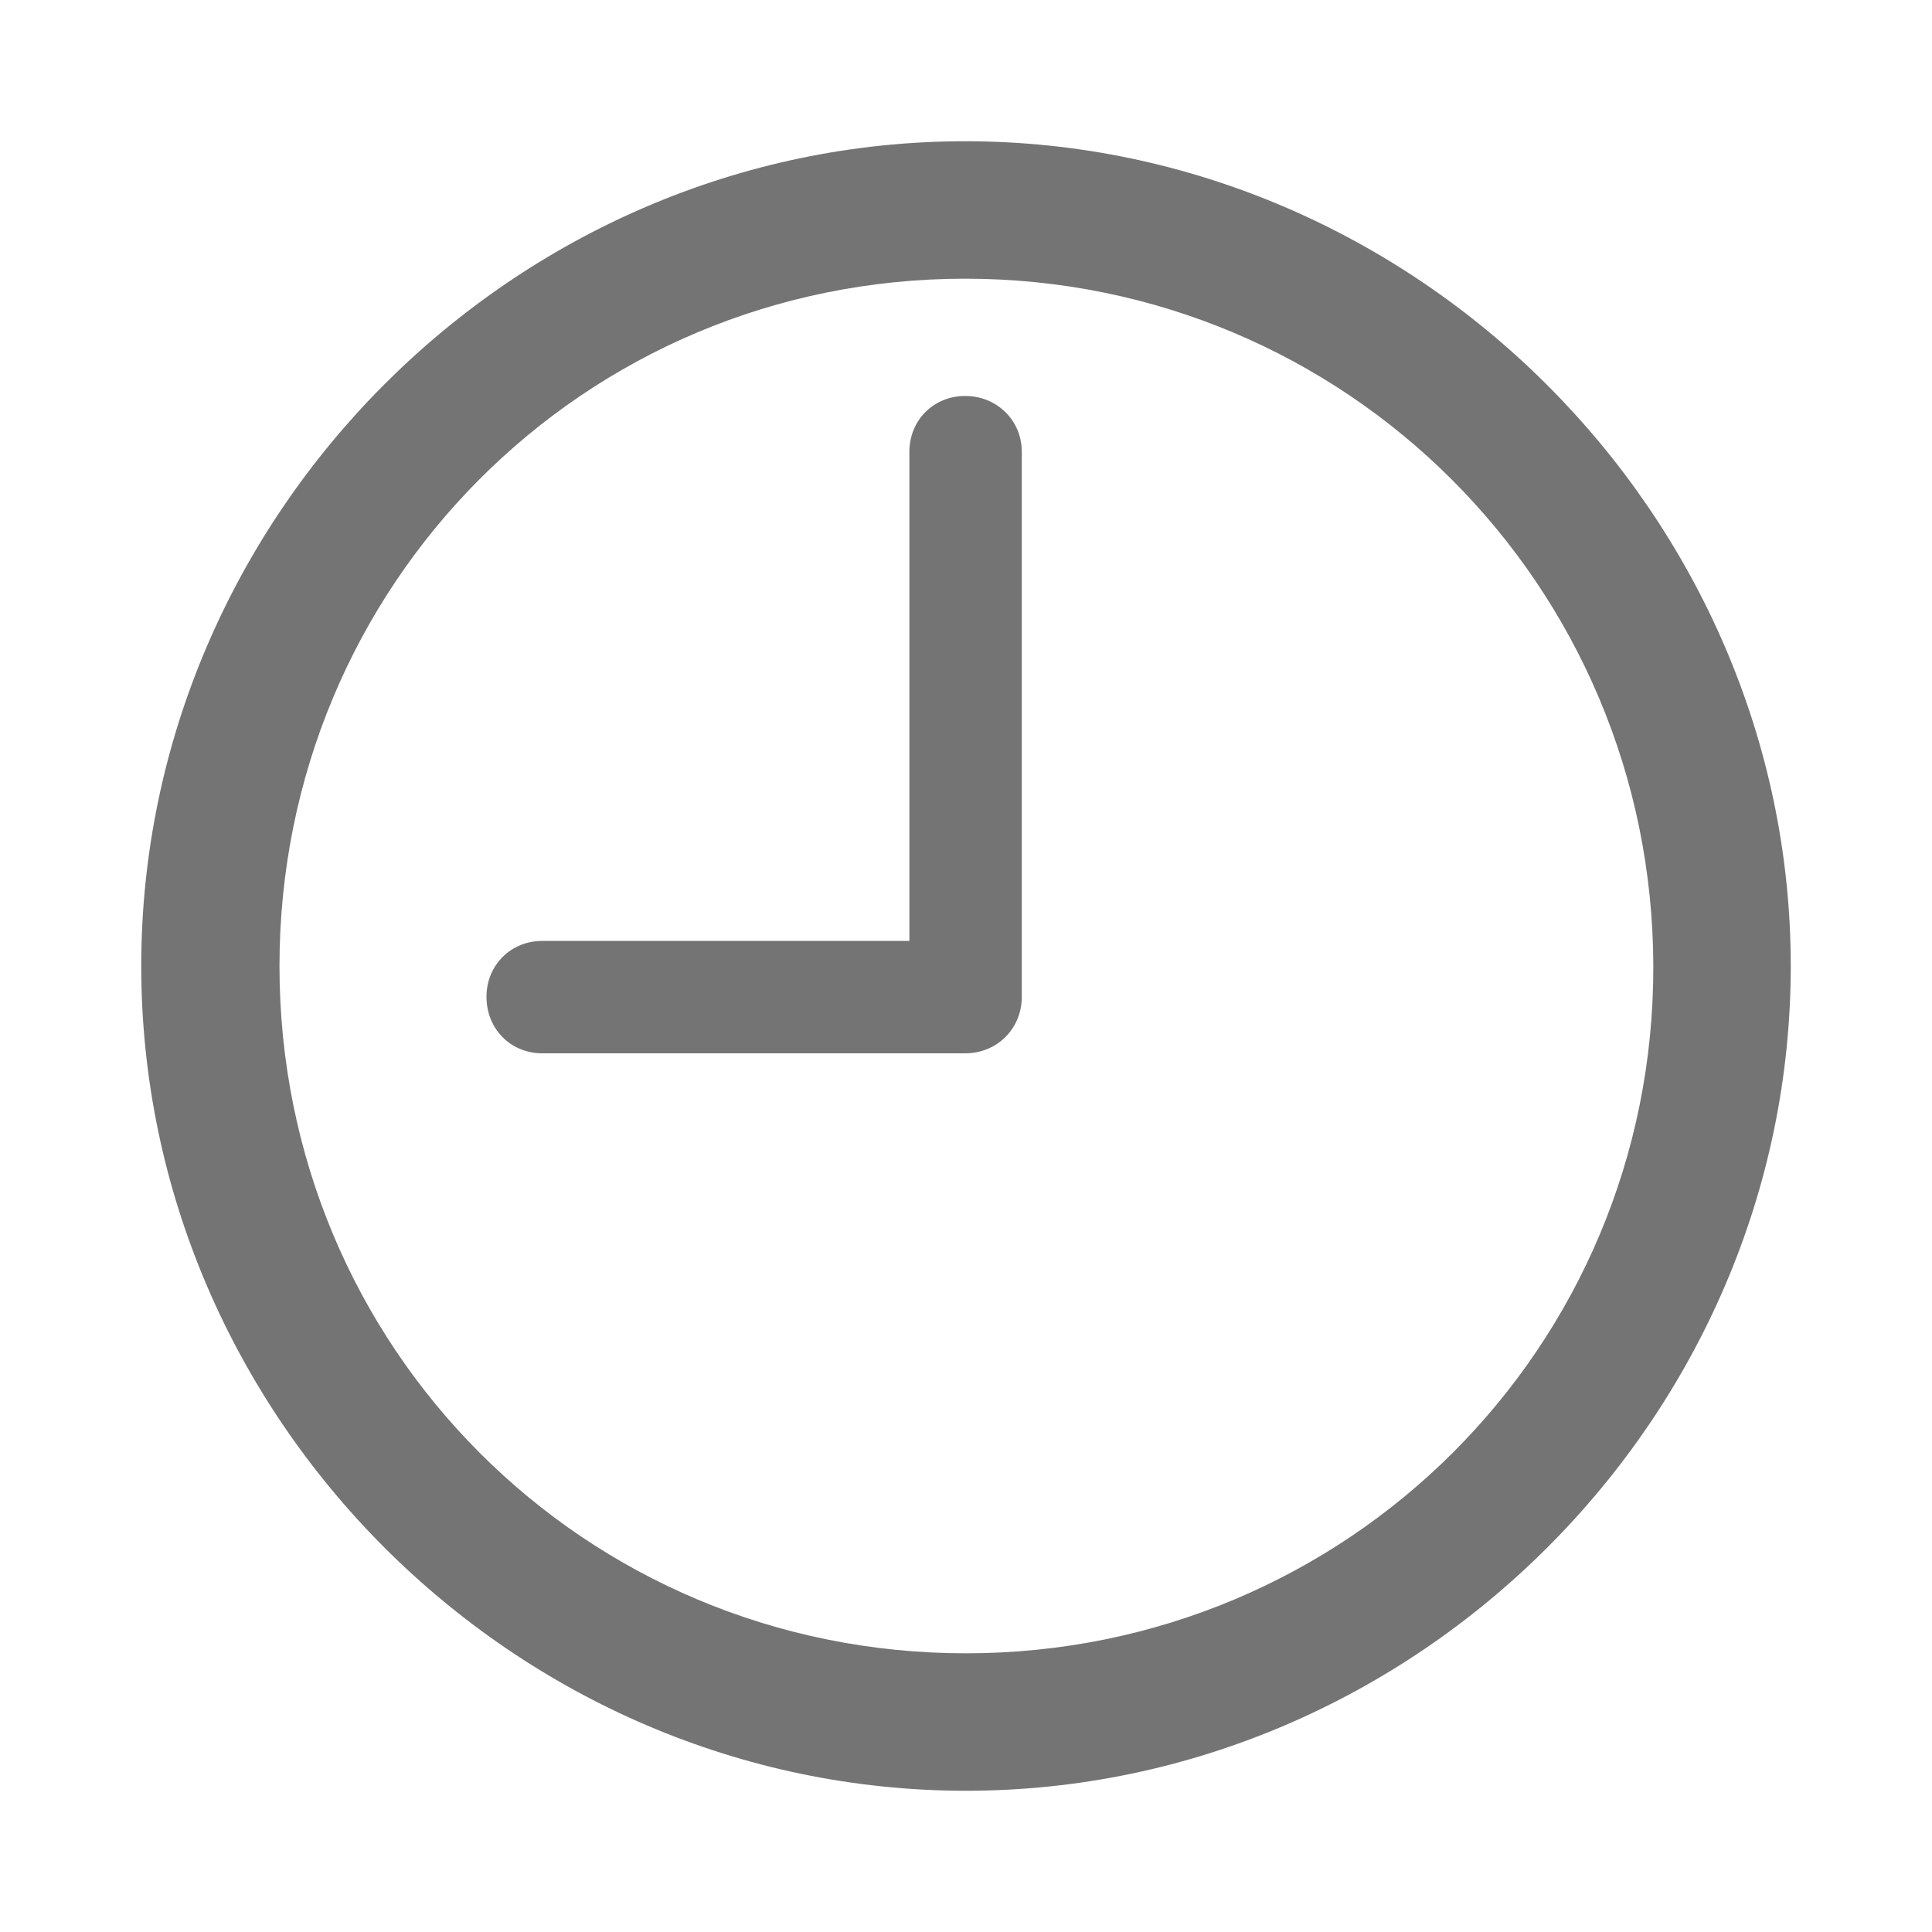
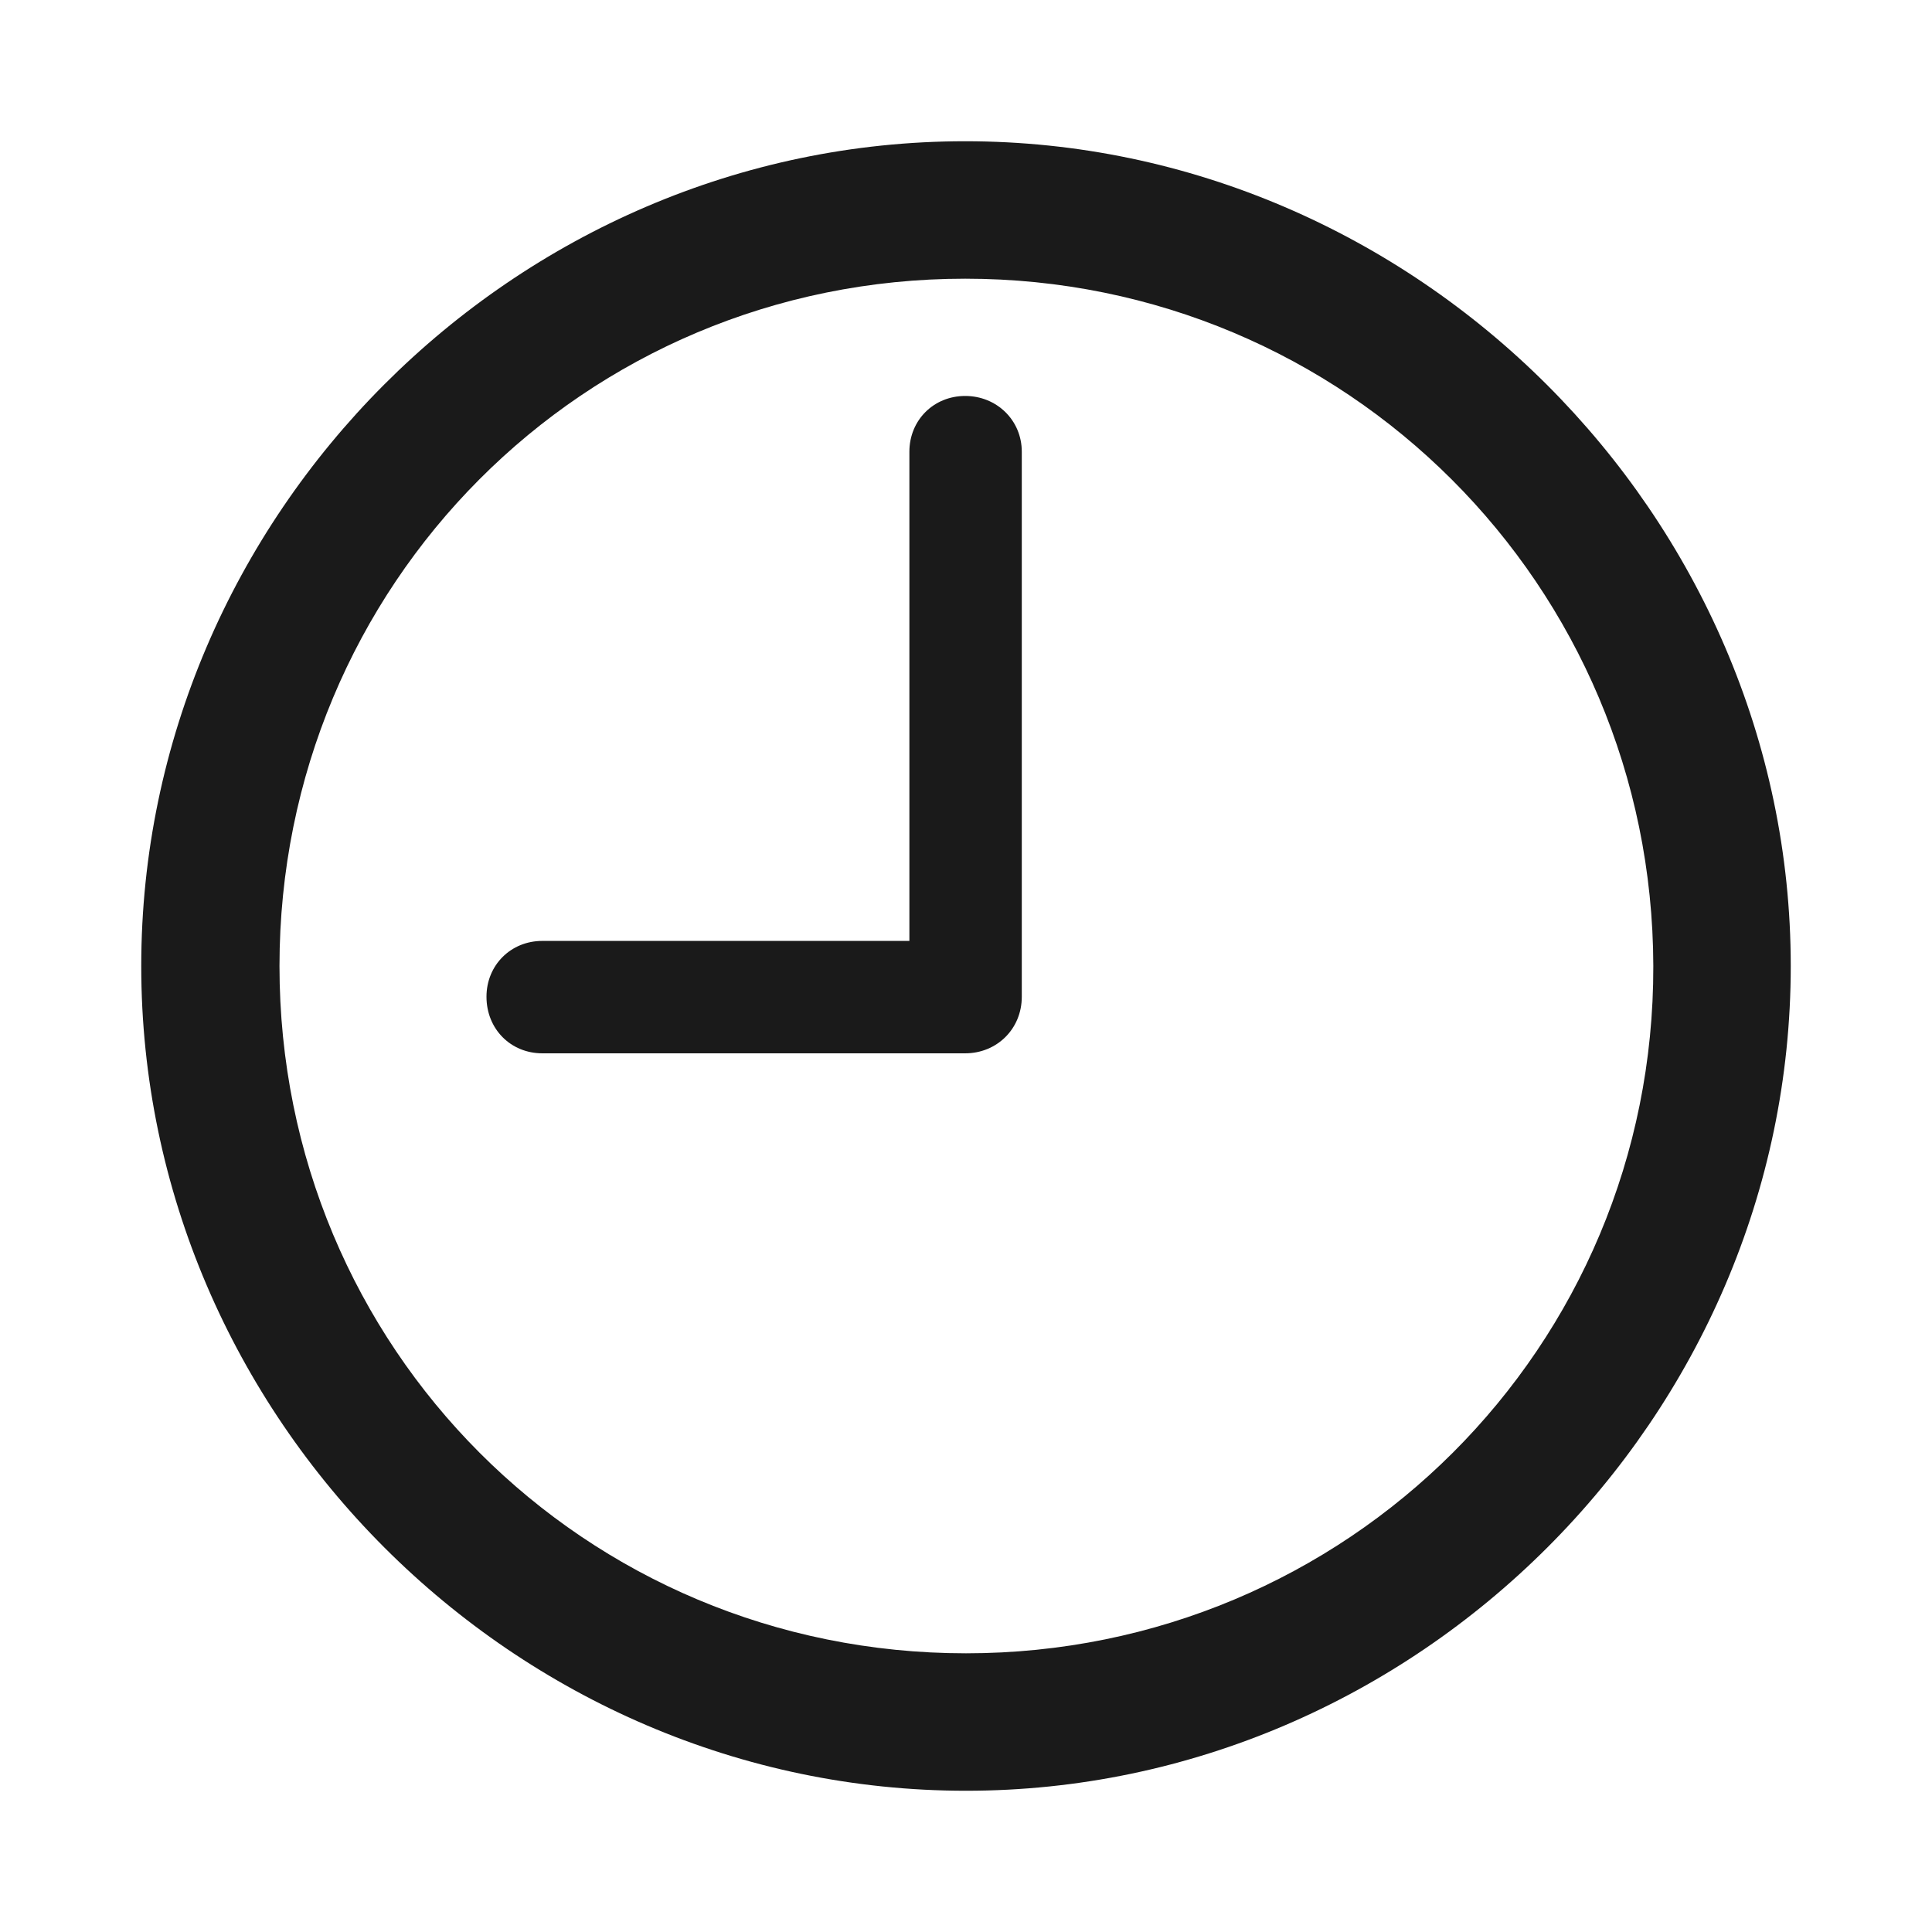
<svg xmlns="http://www.w3.org/2000/svg" width="56px" height="56px" viewBox="0 0 56 56">
-   <path d="M 28 51.906 C 41.055 51.906 51.906 41.078 51.906 28 C 51.906 14.945 41.031 4.094 27.977 4.094 C 14.898 4.094 4.094 14.945 4.094 28 C 4.094 41.078 14.922 51.906 28 51.906 Z M 28 47.922 C 16.937 47.922 8.101 39.062 8.101 28 C 8.101 16.961 16.914 8.078 27.977 8.078 C 39.016 8.078 47.898 16.961 47.922 28 C 47.945 39.062 39.039 47.922 28 47.922 Z M 15.719 30.531 L 27.977 30.531 C 28.89 30.531 29.617 29.828 29.617 28.891 L 29.617 13.094 C 29.617 12.18 28.89 11.477 27.977 11.477 C 27.062 11.477 26.359 12.18 26.359 13.094 L 26.359 27.273 L 15.719 27.273 C 14.805 27.273 14.101 27.977 14.101 28.891 C 14.101 29.828 14.805 30.531 15.719 30.531 Z" fill="#747474" />
+   <path d="M 28 51.906 C 41.055 51.906 51.906 41.078 51.906 28 C 51.906 14.945 41.031 4.094 27.977 4.094 C 14.898 4.094 4.094 14.945 4.094 28 C 4.094 41.078 14.922 51.906 28 51.906 Z M 28 47.922 C 16.937 47.922 8.101 39.062 8.101 28 C 8.101 16.961 16.914 8.078 27.977 8.078 C 39.016 8.078 47.898 16.961 47.922 28 C 47.945 39.062 39.039 47.922 28 47.922 Z M 15.719 30.531 L 27.977 30.531 C 28.89 30.531 29.617 29.828 29.617 28.891 L 29.617 13.094 C 29.617 12.18 28.89 11.477 27.977 11.477 C 27.062 11.477 26.359 12.18 26.359 13.094 L 26.359 27.273 L 15.719 27.273 C 14.805 27.273 14.101 27.977 14.101 28.891 C 14.101 29.828 14.805 30.531 15.719 30.531 Z" fill="#1a1a1a" />
</svg>
